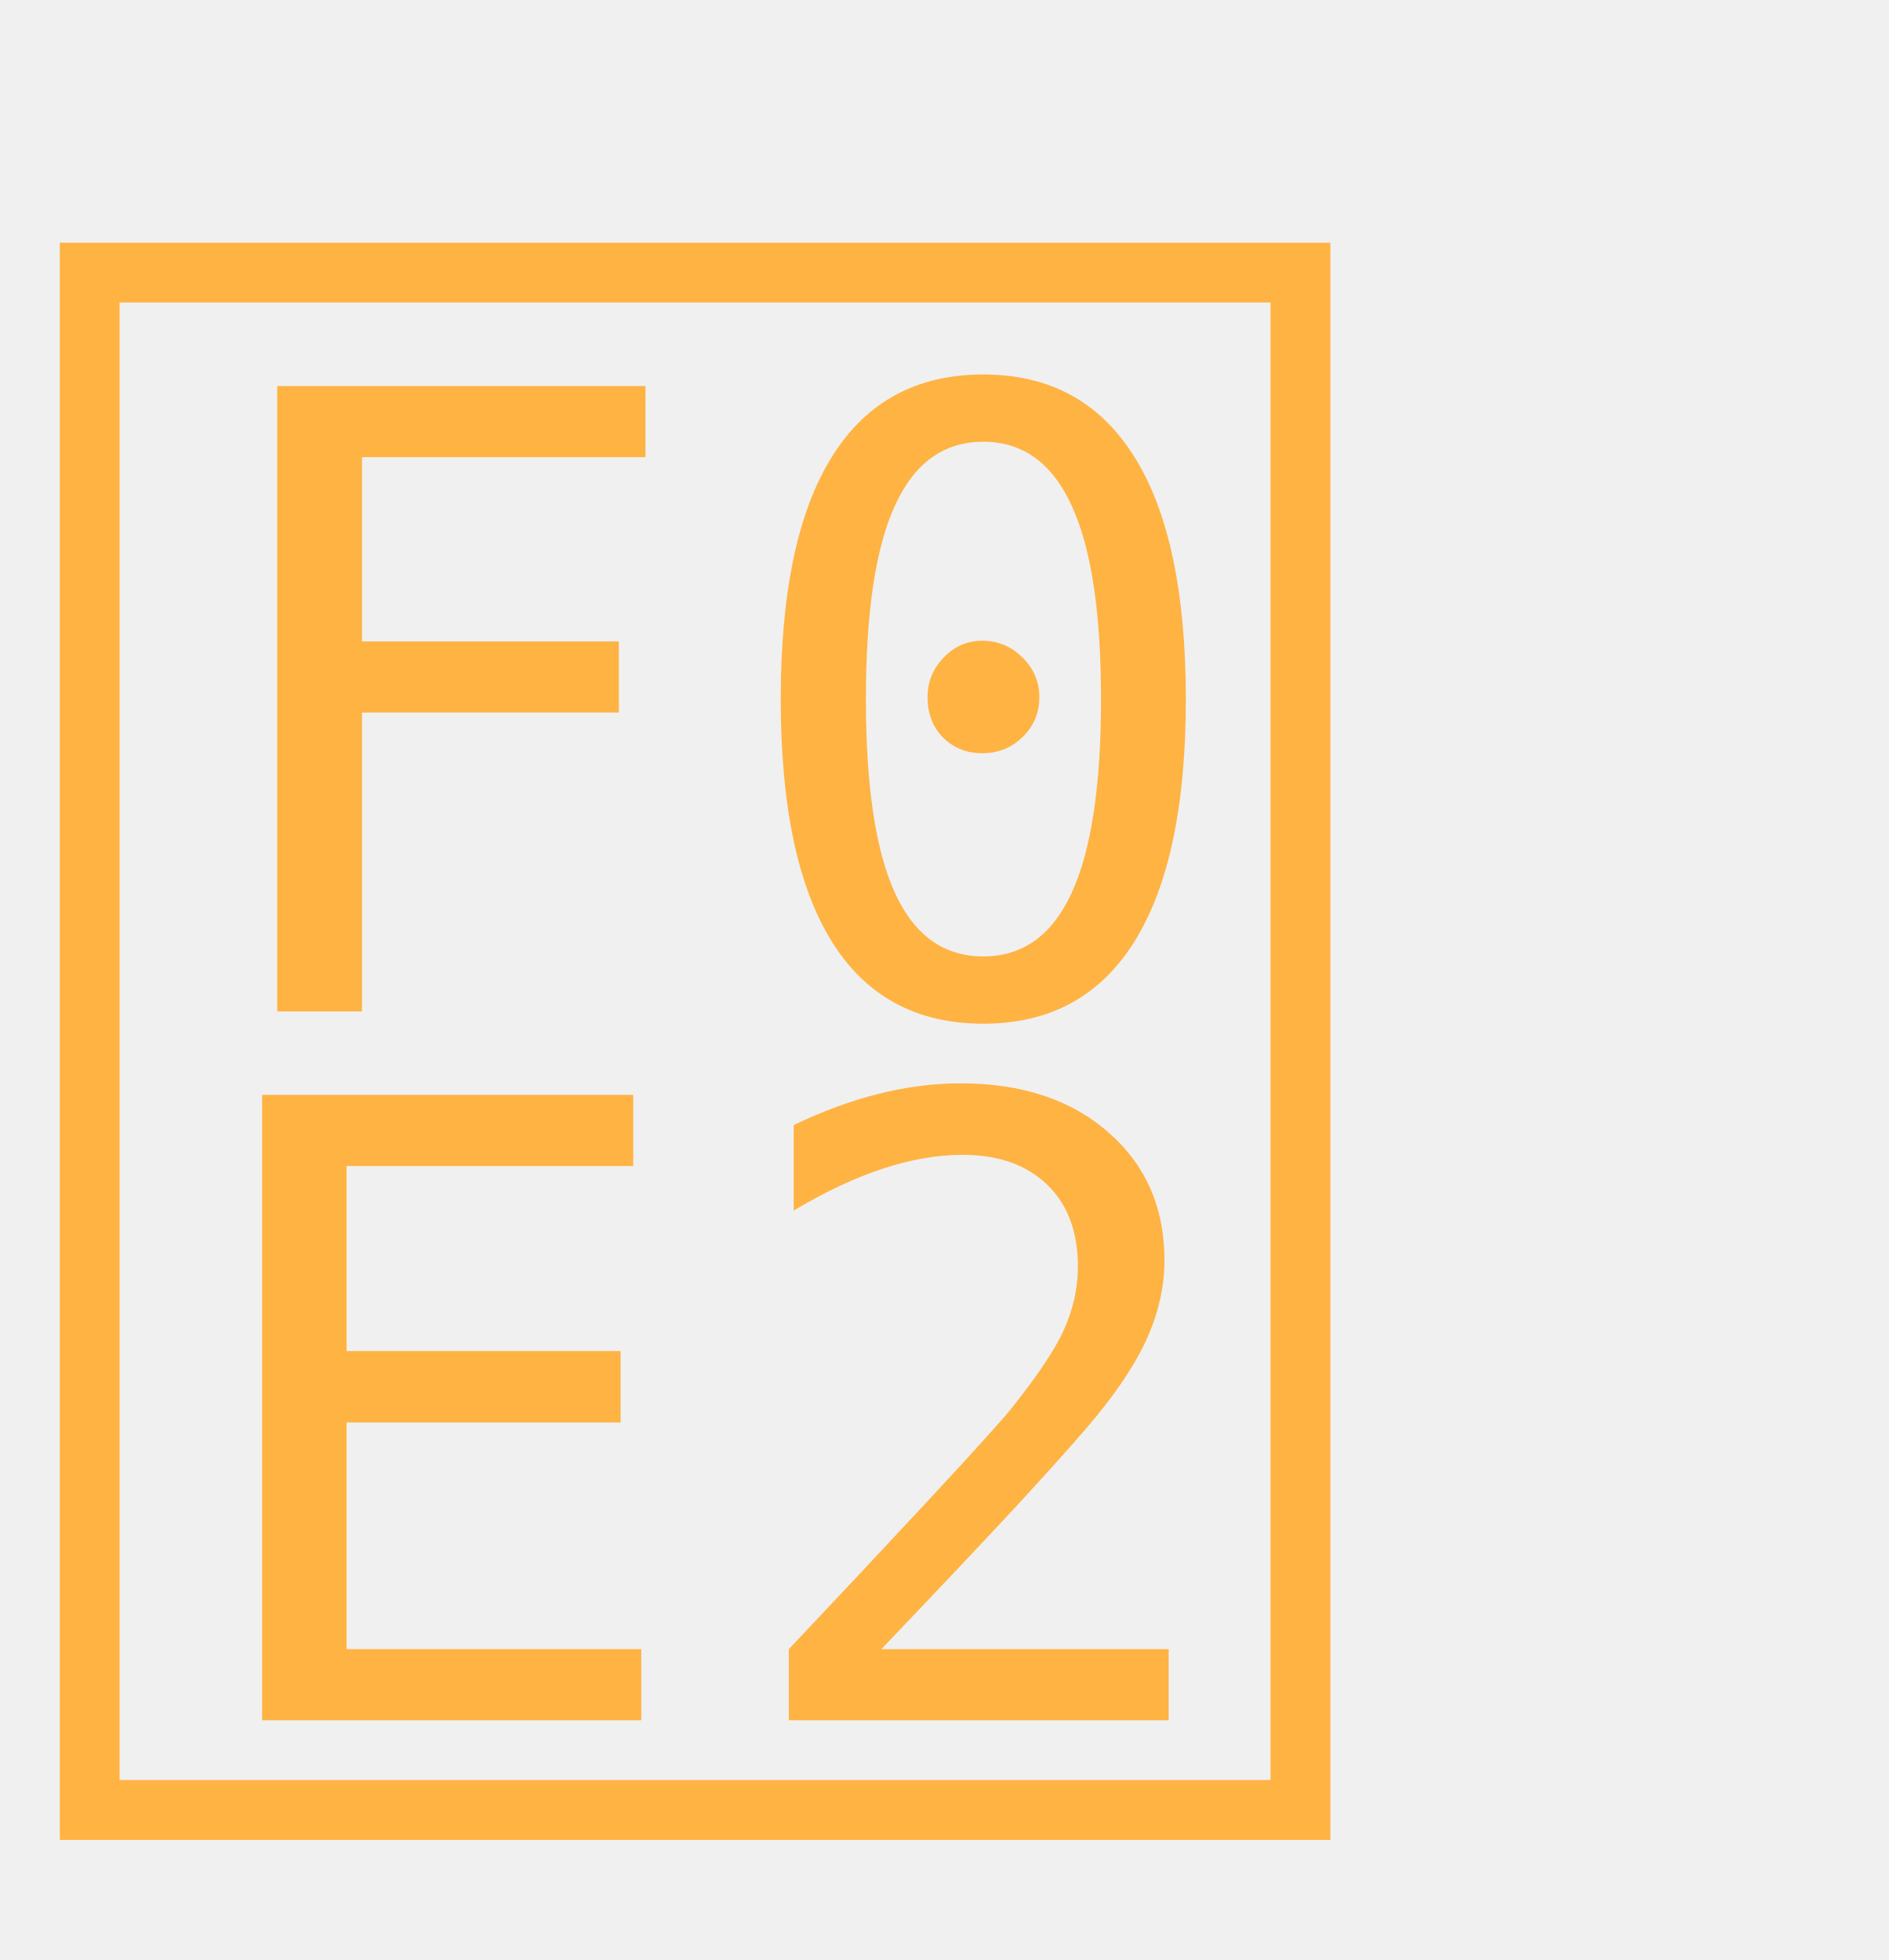
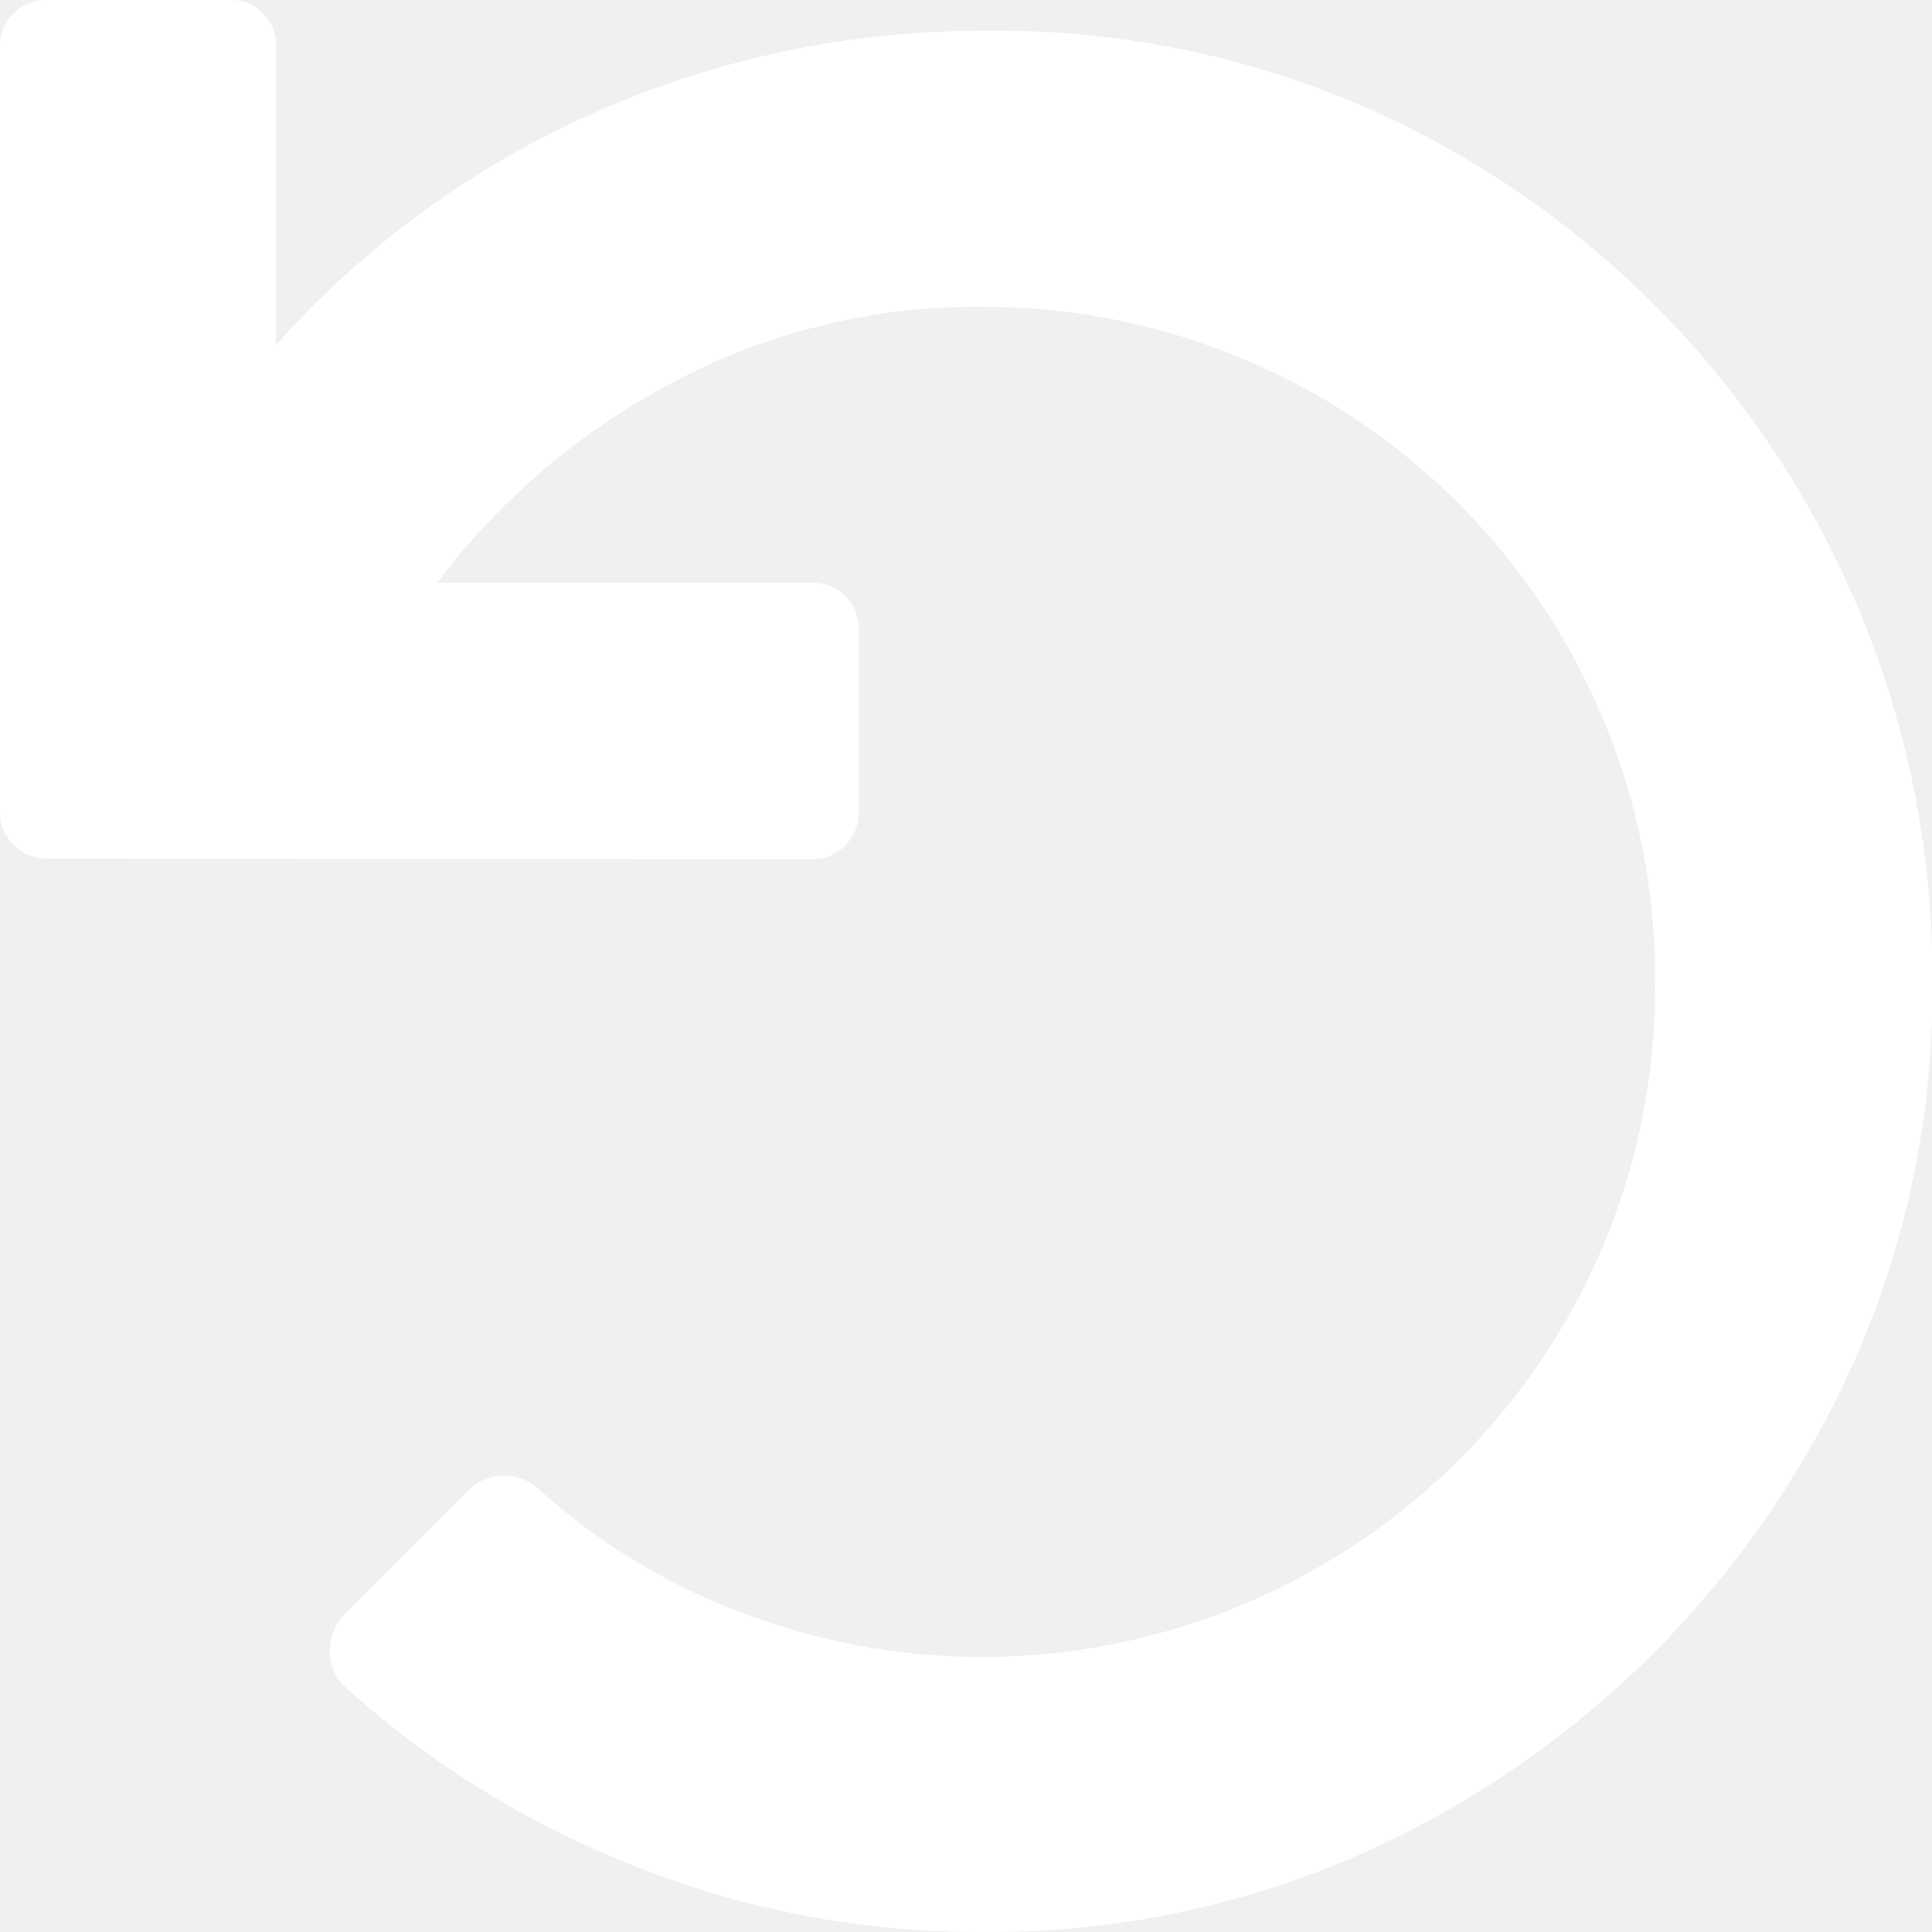
- <svg xmlns="http://www.w3.org/2000/svg" viewBox="0 0 84.2 87.41">
+ <svg xmlns="http://www.w3.org/2000/svg" viewBox="0 0 82.88 82.88">
  <defs>
-     <style>.cls-1{font-size:84.2px;fill:#ffb343;font-family:FontAwesome5Free-Solid, "Font Awesome 5 Free";}</style>
+     <style>.cls-1{fill:#ffffff;}</style>
  </defs>
  <g id="Capa_2" data-name="Capa 2">
    <g id="Capa_1-2" data-name="Capa 1">
-       <text class="cls-1" transform="translate(0 76.72)"></text>
+       <path class="cls-1" d="M2,36.83a1.89,1.89,0,0,1-1.39-.57A1.88,1.88,0,0,1,0,34.86V2A1.86,1.86,0,0,1,.58.58,1.86,1.86,0,0,1,2,0h7.9a1.86,1.86,0,0,1,1.39.58A1.86,1.86,0,0,1,11.84,2V14.8a40,40,0,0,1,13.73-10A41.11,41.11,0,0,1,42.43,1.32,39.41,39.41,0,0,1,62.9,6.82a40.74,40.74,0,0,1,20,35.36,39.26,39.26,0,0,1-5.51,20.39,41.64,41.64,0,0,1-14.8,14.8A39.42,39.42,0,0,1,42.1,82.88a39.76,39.76,0,0,1-14.8-2.8,40.61,40.61,0,0,1-12.5-7.72,2.06,2.06,0,0,1-.66-1.48,2.38,2.38,0,0,1,.5-1.48l5.59-5.6a2.23,2.23,0,0,1,2.79,0,27.13,27.13,0,0,0,8.72,5.35,28.95,28.95,0,0,0,35.44-12.5A28.54,28.54,0,0,0,71,42.1,28.79,28.79,0,0,0,42.1,13.16a27.77,27.77,0,0,0-13.16,3.2A30.48,30.48,0,0,0,18.75,25H34.86a1.91,1.91,0,0,1,1.4.57,1.93,1.93,0,0,1,.58,1.4v7.89a2,2,0,0,1-2,2Z" />
    </g>
  </g>
</svg>
